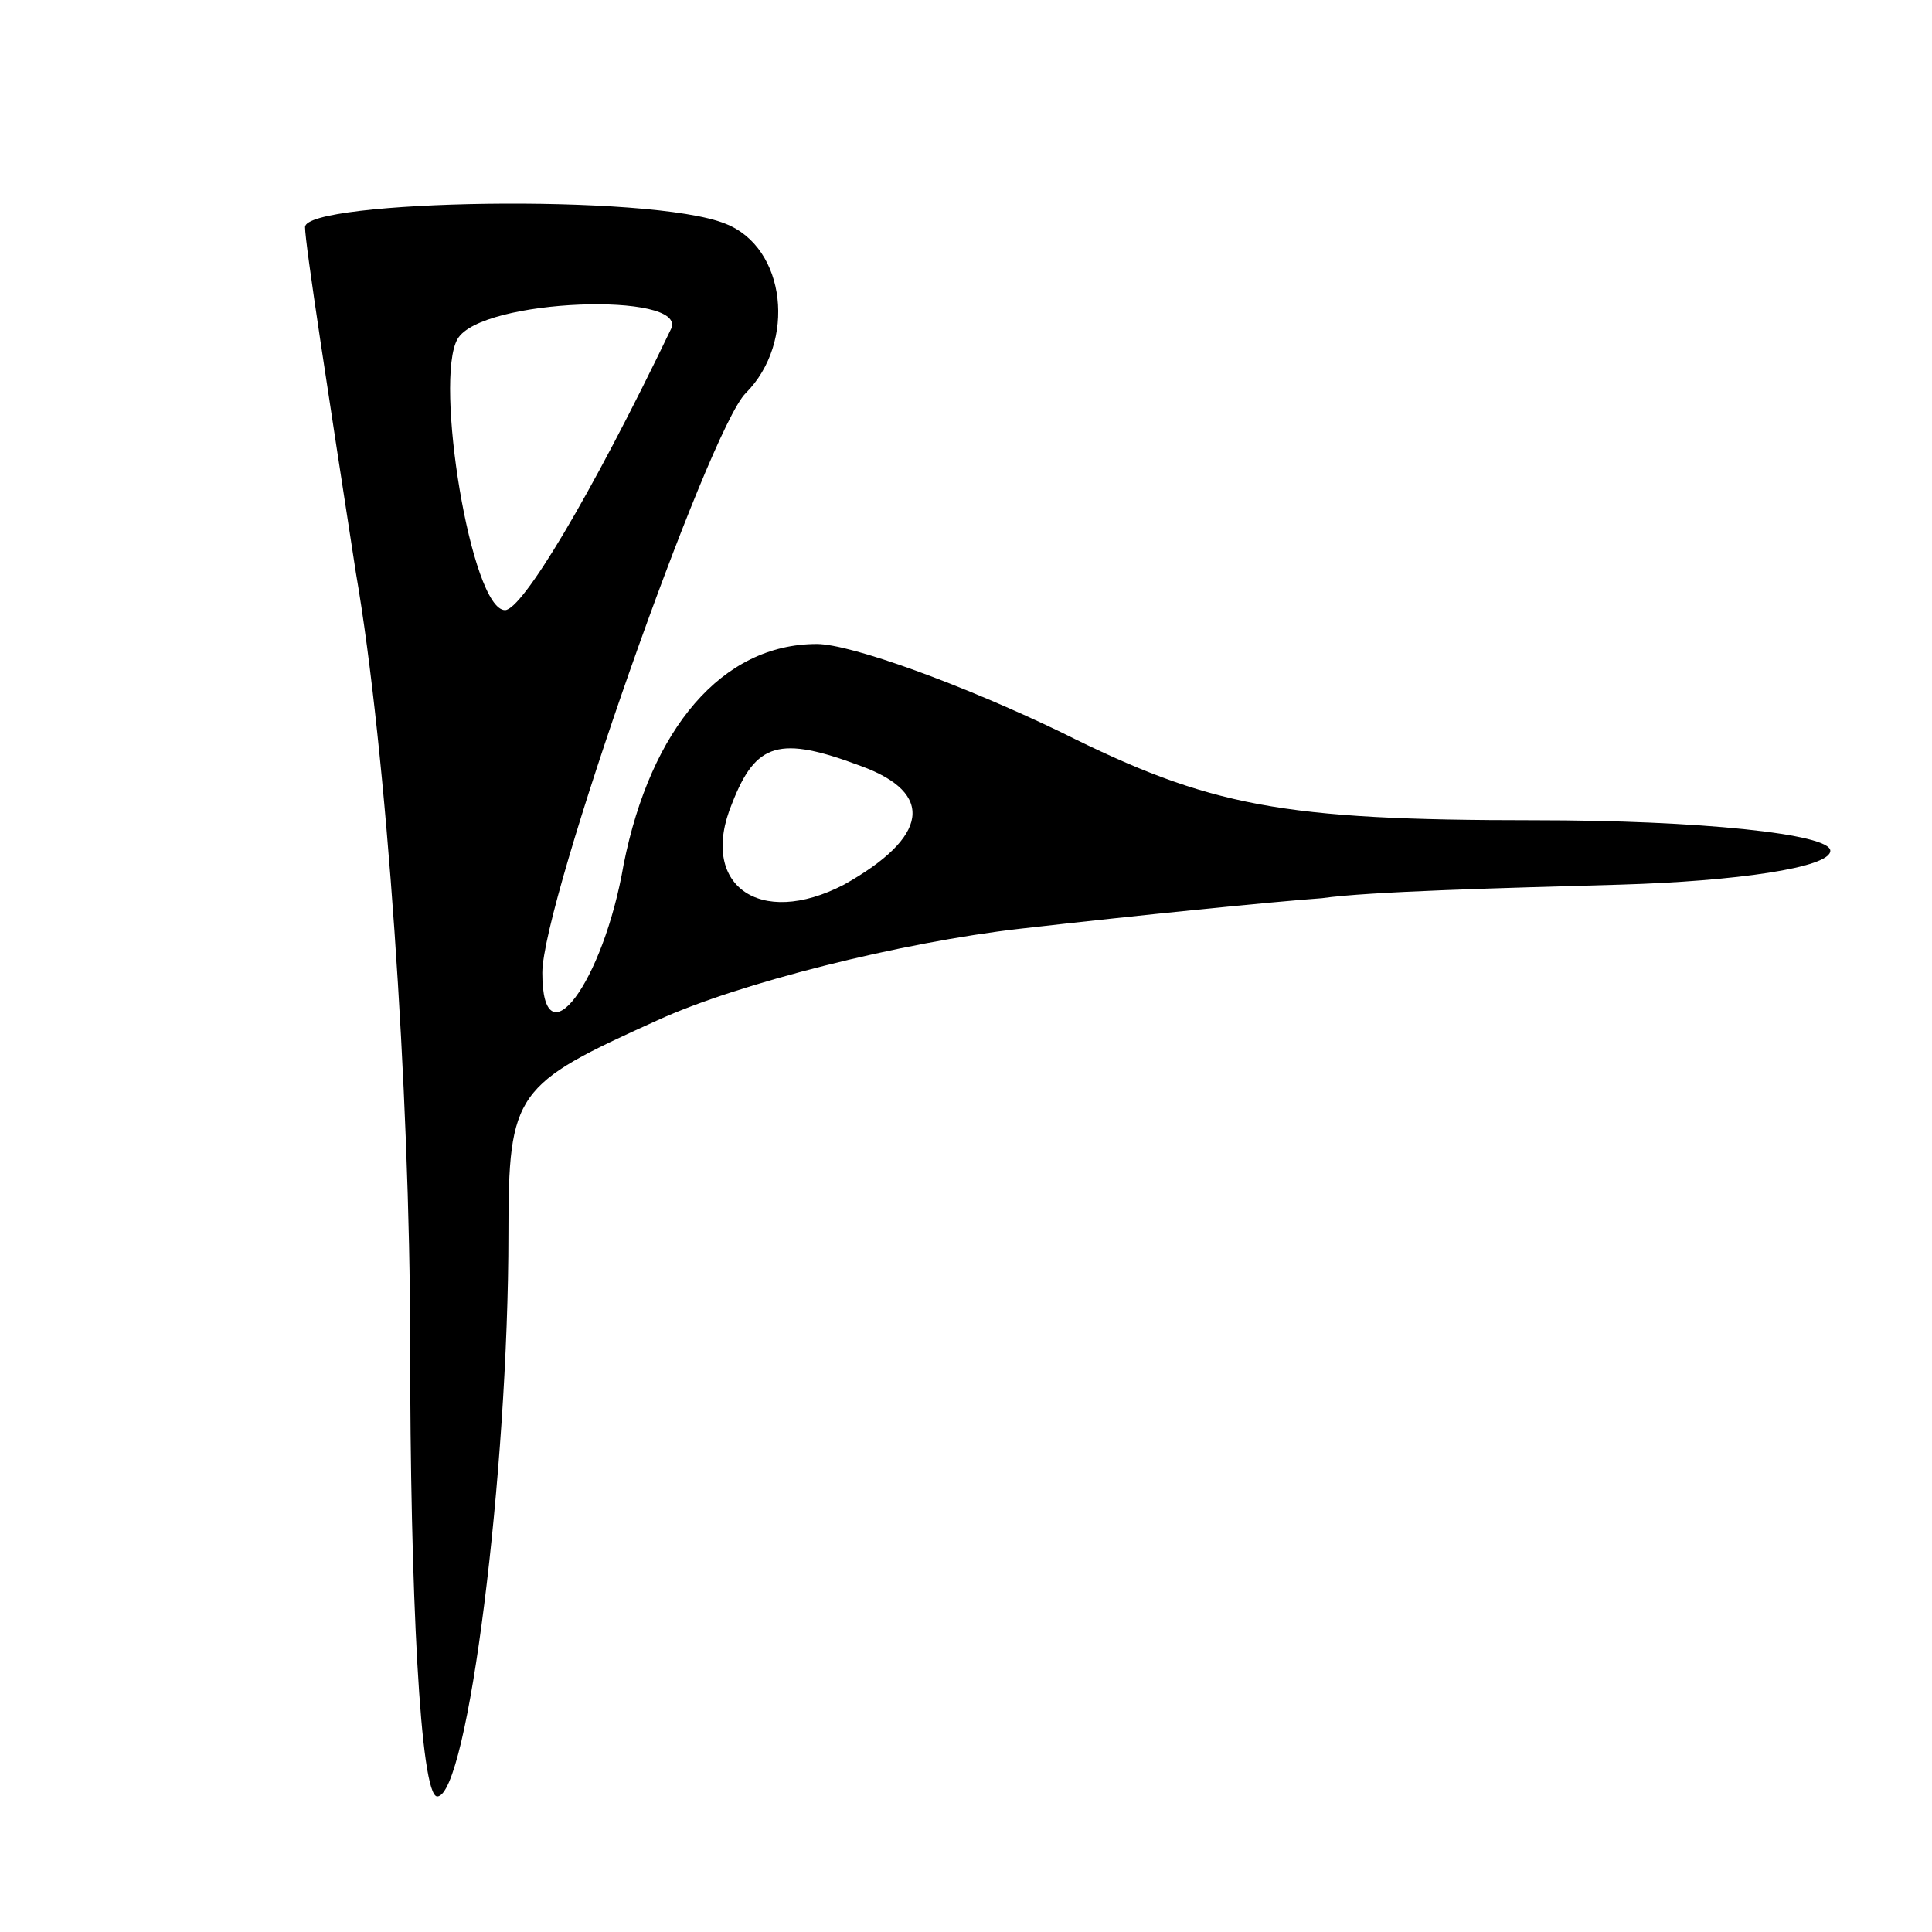
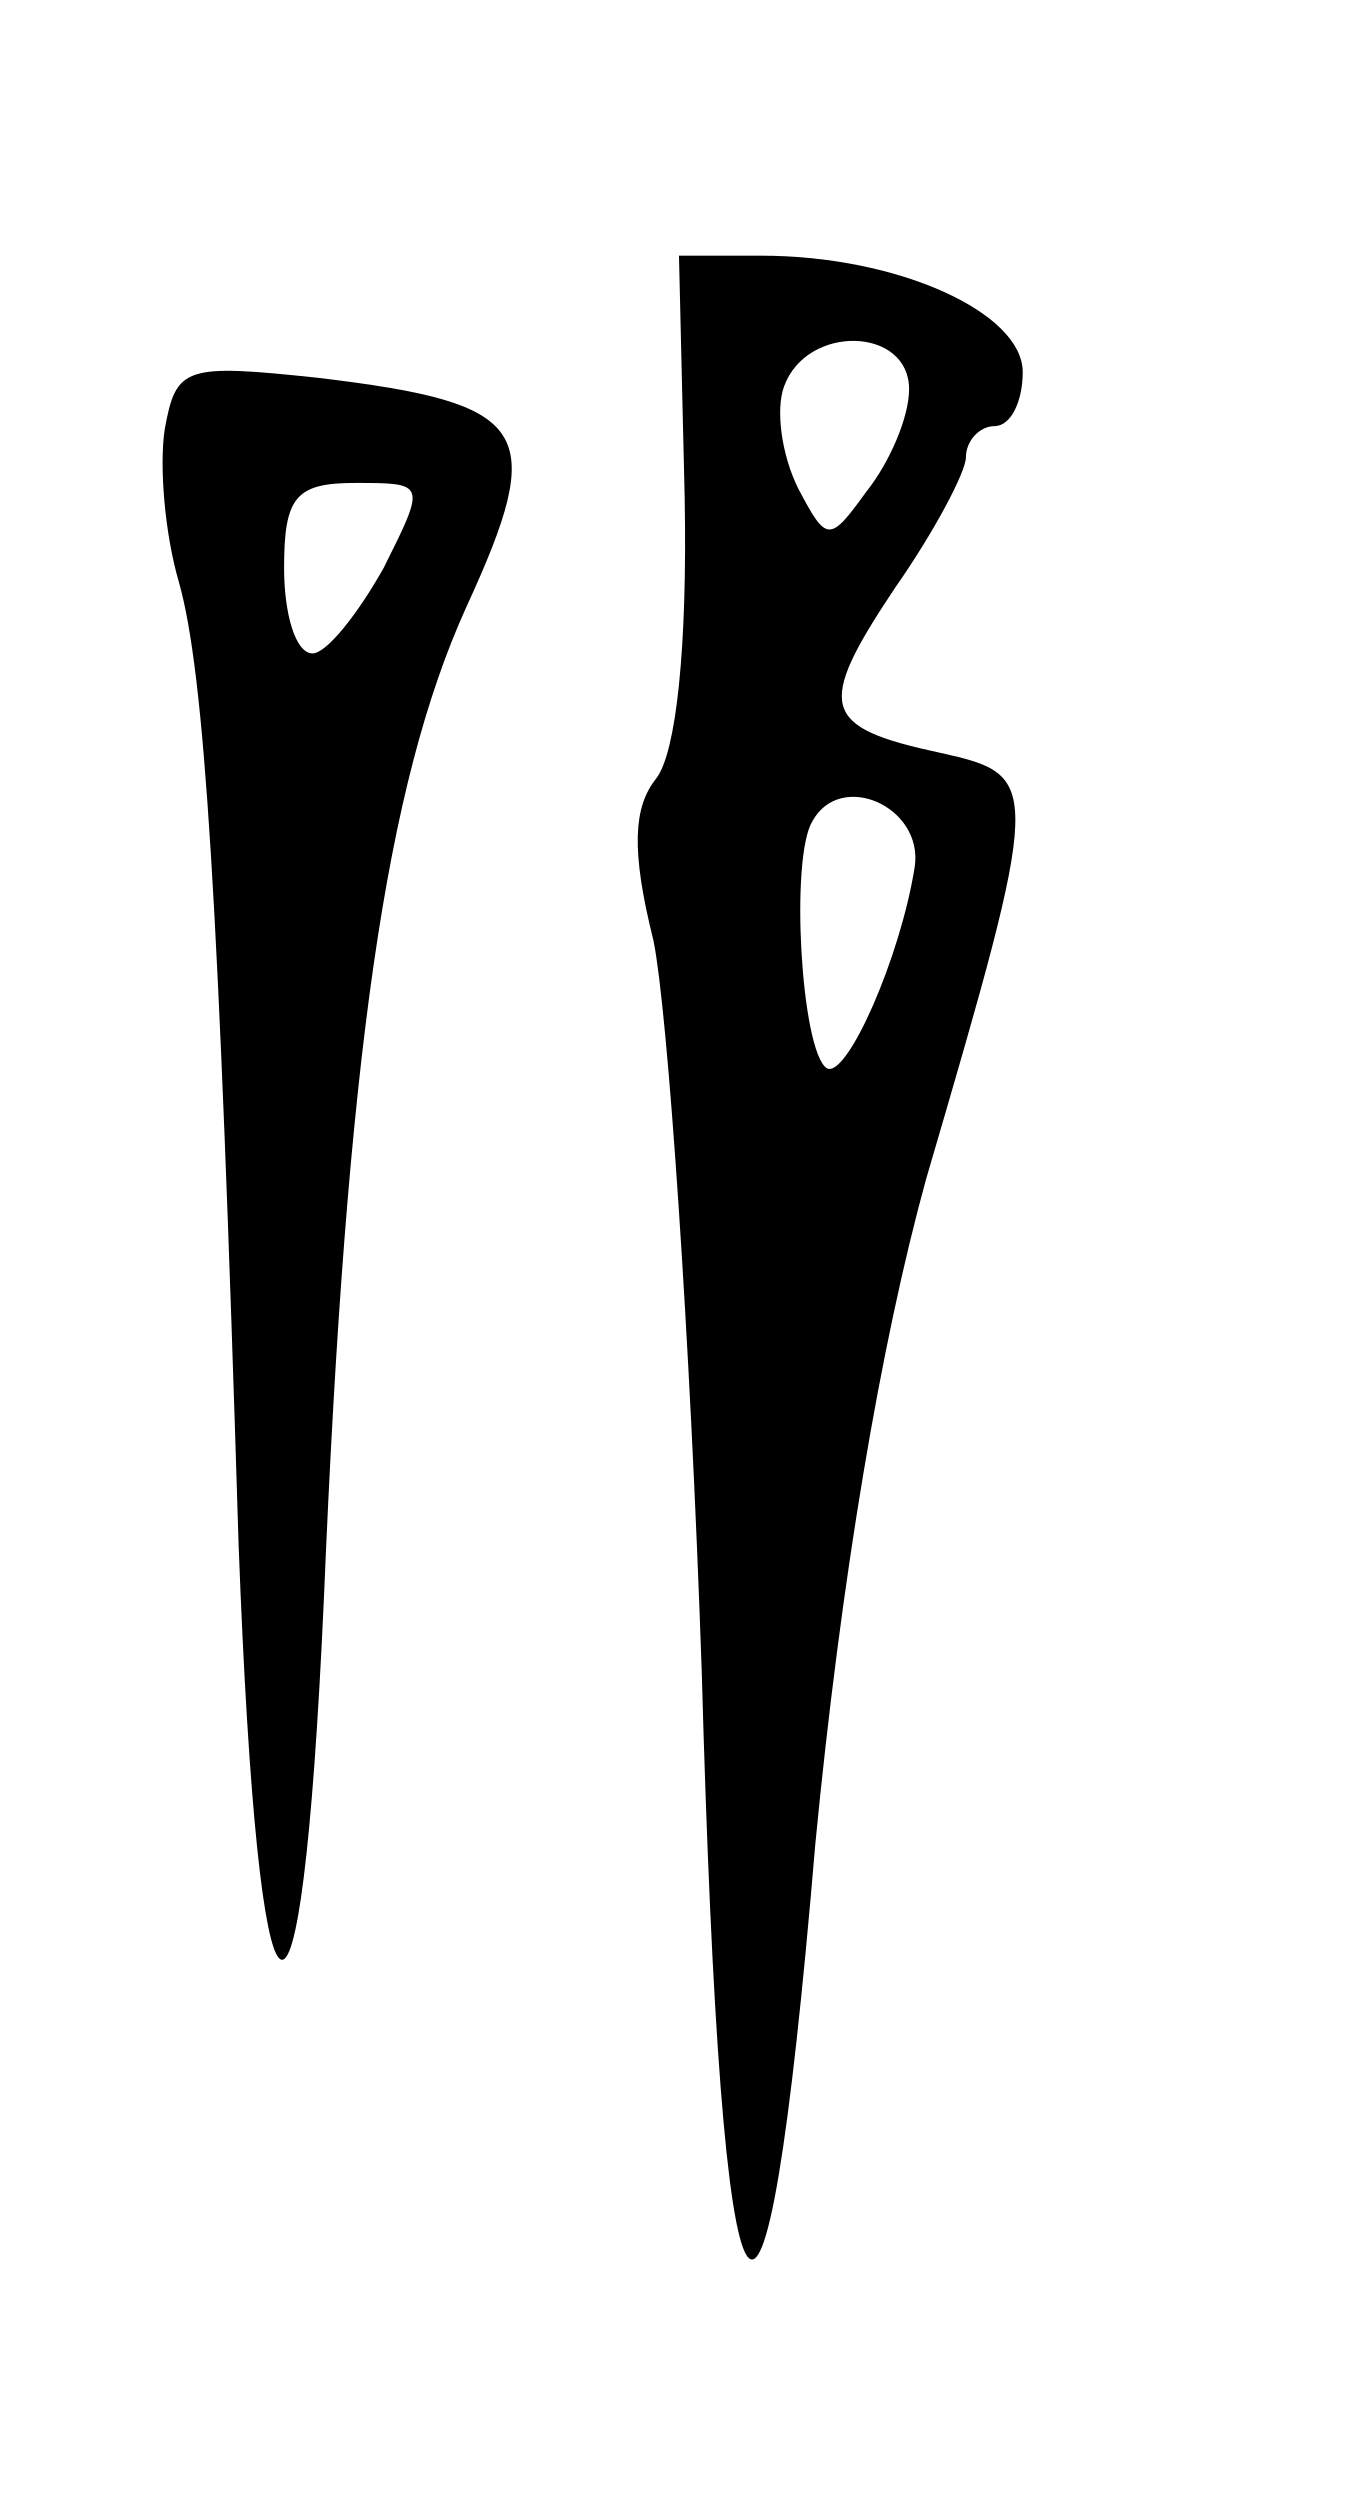
- <svg xmlns="http://www.w3.org/2000/svg" version="1.0" width="57pt" height="57pt" viewBox="0 0 57 57" preserveAspectRatio="xMidYMid meet">
-   <g transform="translate(0,57) scale(0.1,-0.1)" fill="#000000" stroke="none">
-     <path d="M90 503 c0 -5 7 -50 15 -102 9 -52 16 -154 16 -227 0 -74 3 -134 8 -134 9 0 21 96 21 166 0 42 2 44 44 63 24 11 72 23 107 27 35 4 75 8 89 9 14 2 53 3 88 4 34 1 62 5 62 10 0 5 -39 9 -87 9 -75 0 -96 4 -140 26 -29 14 -62 26 -72 26 -28 0 -49 -25 -57 -65 -6 -35 -24 -59 -24 -32 0 21 49 160 60 171 15 15 12 43 -6 50 -22 9 -124 7 -124 -1z m108 -30 c-24 -50 -44 -83 -49 -83 -10 0 -21 68 -14 80 7 12 68 14 63 3z m56 -129 c22 -8 20 -21 -5 -35 -25 -13 -43 0 -33 24 7 18 14 20 38 11z" />
+ <svg xmlns="http://www.w3.org/2000/svg" version="1.0" width="48pt" height="88pt" viewBox="0 0 48 88" preserveAspectRatio="xMidYMid meet">
+   <g transform="translate(0,88) scale(0.1,-0.1)" fill="#000000" stroke="none">
+     <path d="M241 705 c1 -53 -3 -90 -10 -99 -8 -10 -9 -25 -1 -57 5 -24 13 -140 17 -257 7 -254 22 -275 40 -61 9 93 23 176 39 234 41 140 41 142 5 150 -42 9 -44 16 -16 58 14 20 25 41 25 46 0 6 5 11 10 11 6 0 10 9 10 19 0 21 -44 41 -92 41 l-29 0 2 -85z m79 38 c0 -10 -7 -26 -15 -36 -13 -18 -14 -18 -24 1 -6 12 -8 28 -5 36 8 22 44 21 44 -1z m2 -168 c-5 -32 -24 -75 -31 -71 -9 6 -13 74 -5 87 10 18 39 5 36 -16z" />
+     <path d="M58 729 c-2 -13 0 -37 5 -54 9 -32 14 -111 21 -339 7 -186 22 -196 30 -19 8 192 22 287 50 349 29 63 23 72 -52 81 -47 5 -50 4 -54 -18z m77 -49 c-9 -16 -20 -30 -25 -30 -6 0 -10 14 -10 30 0 25 4 30 25 30 25 0 25 0 10 -30z" />
  </g>
</svg>
